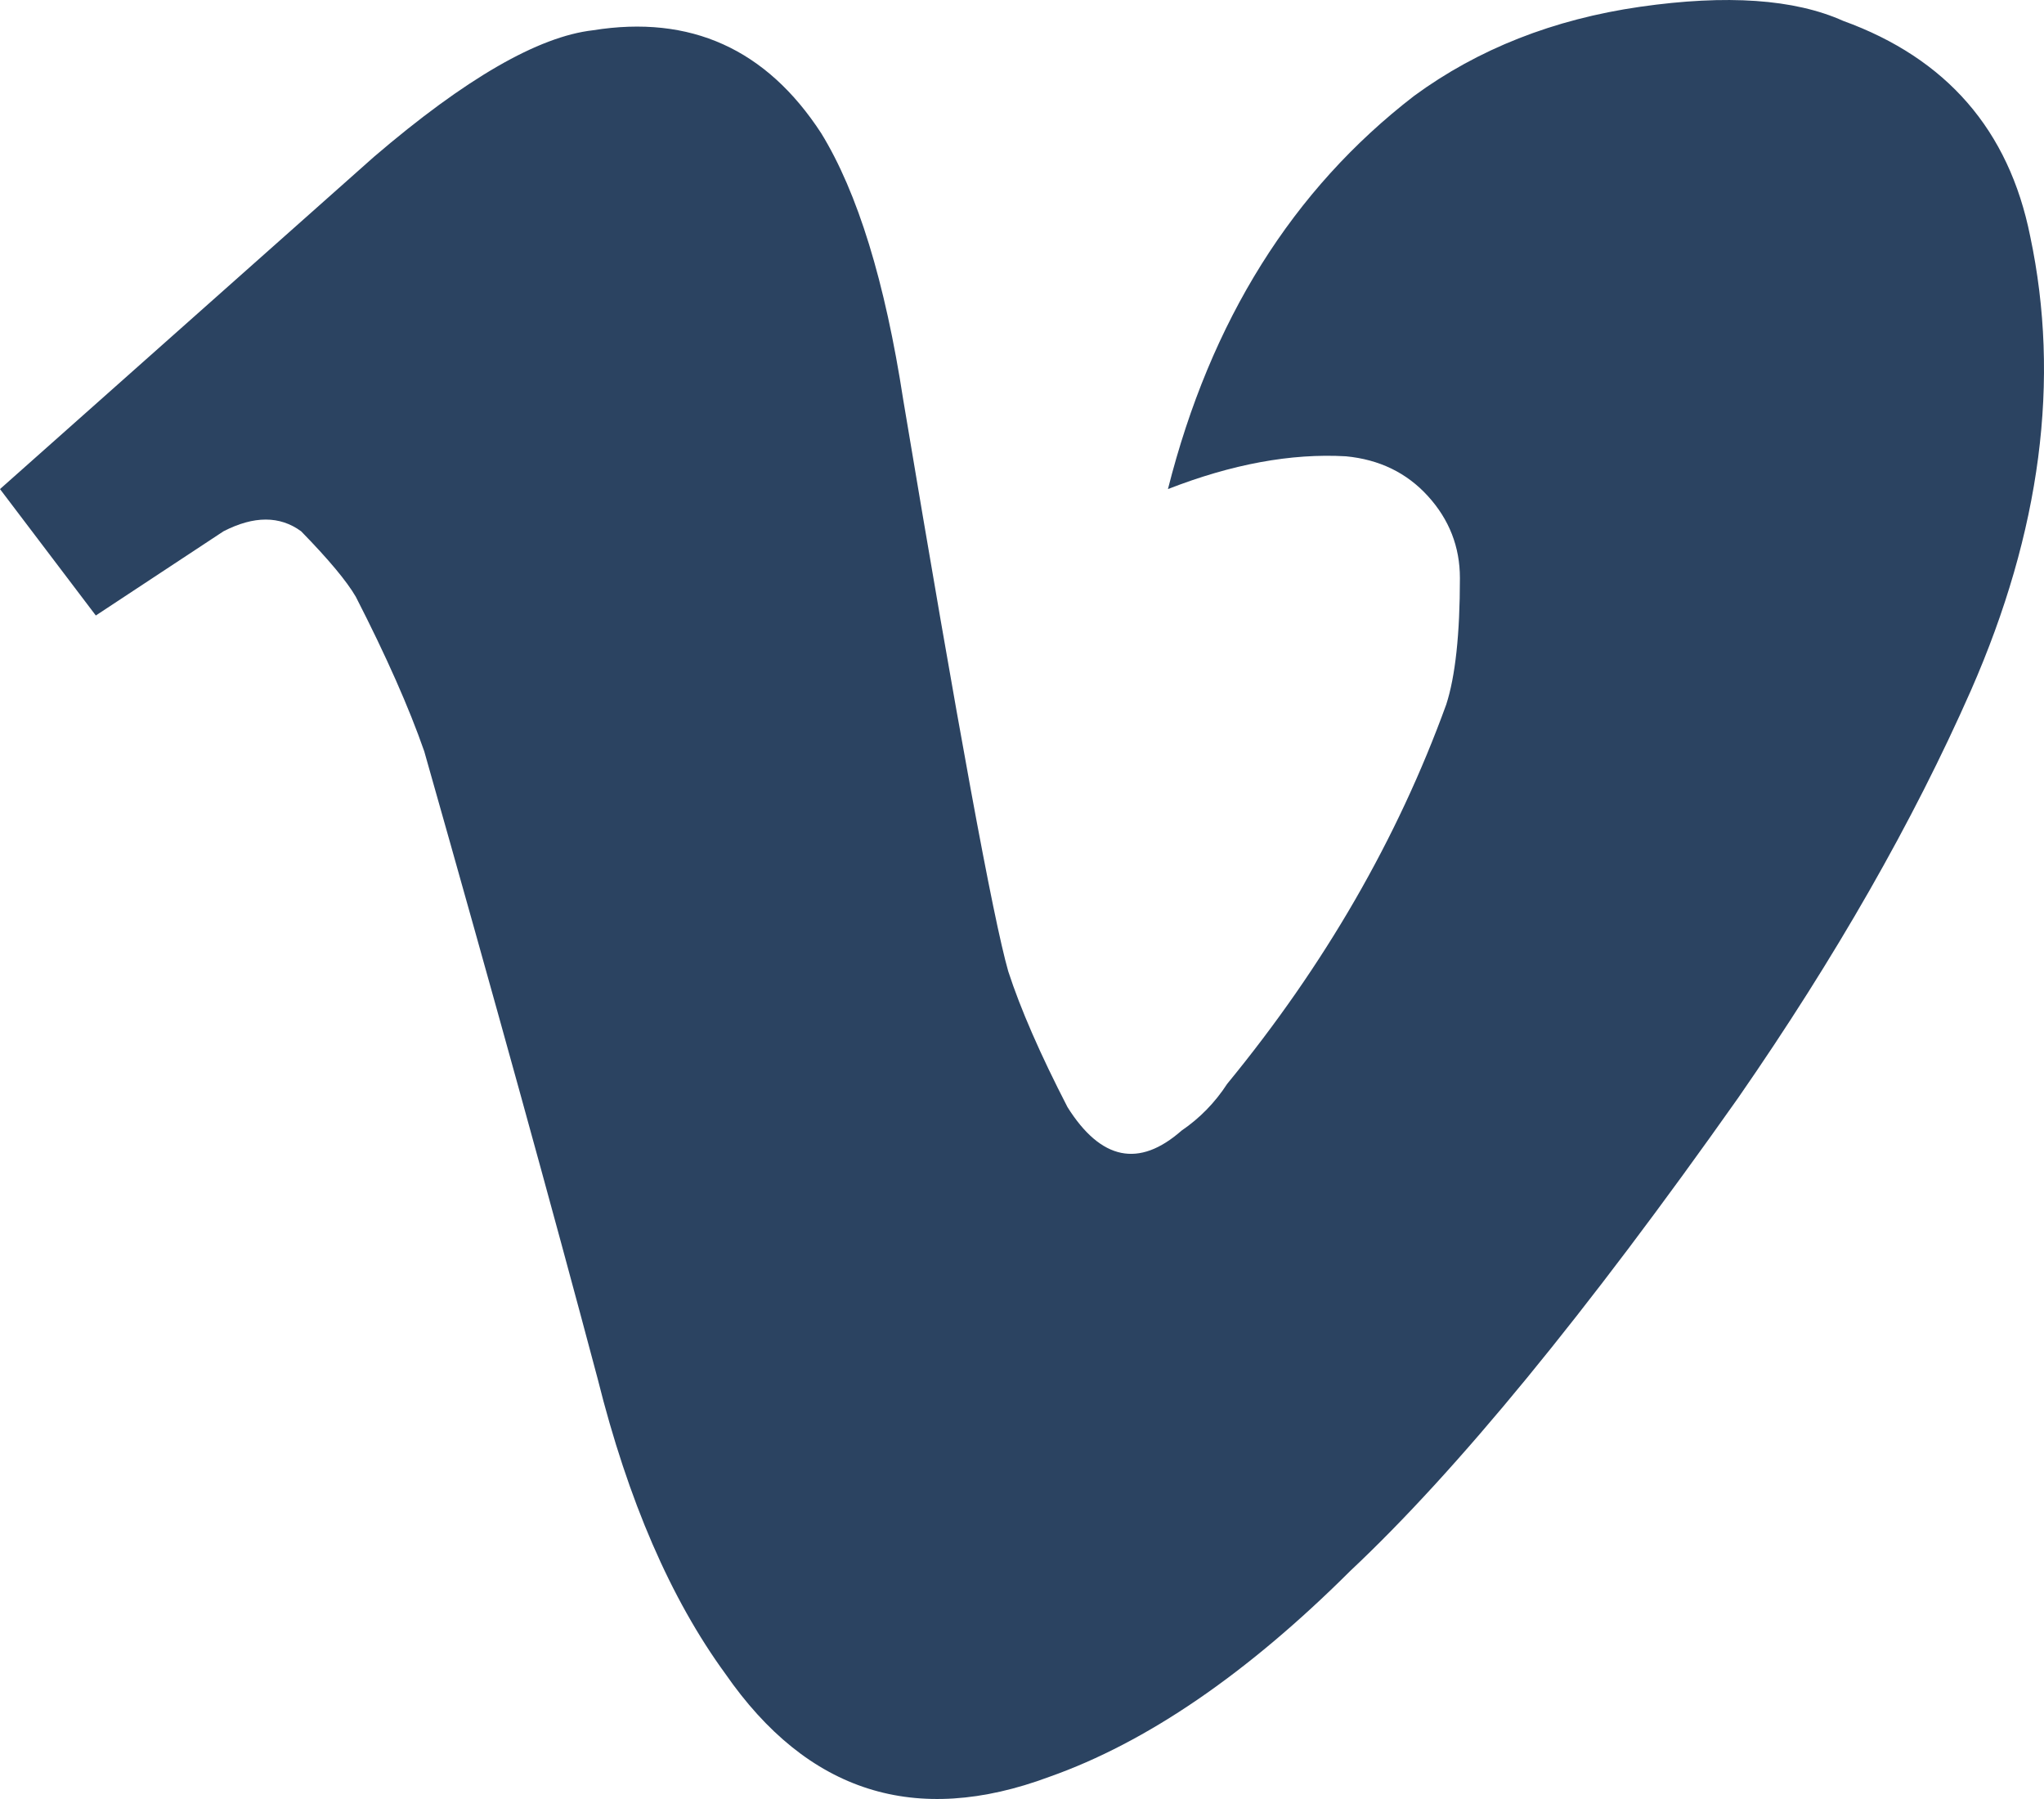
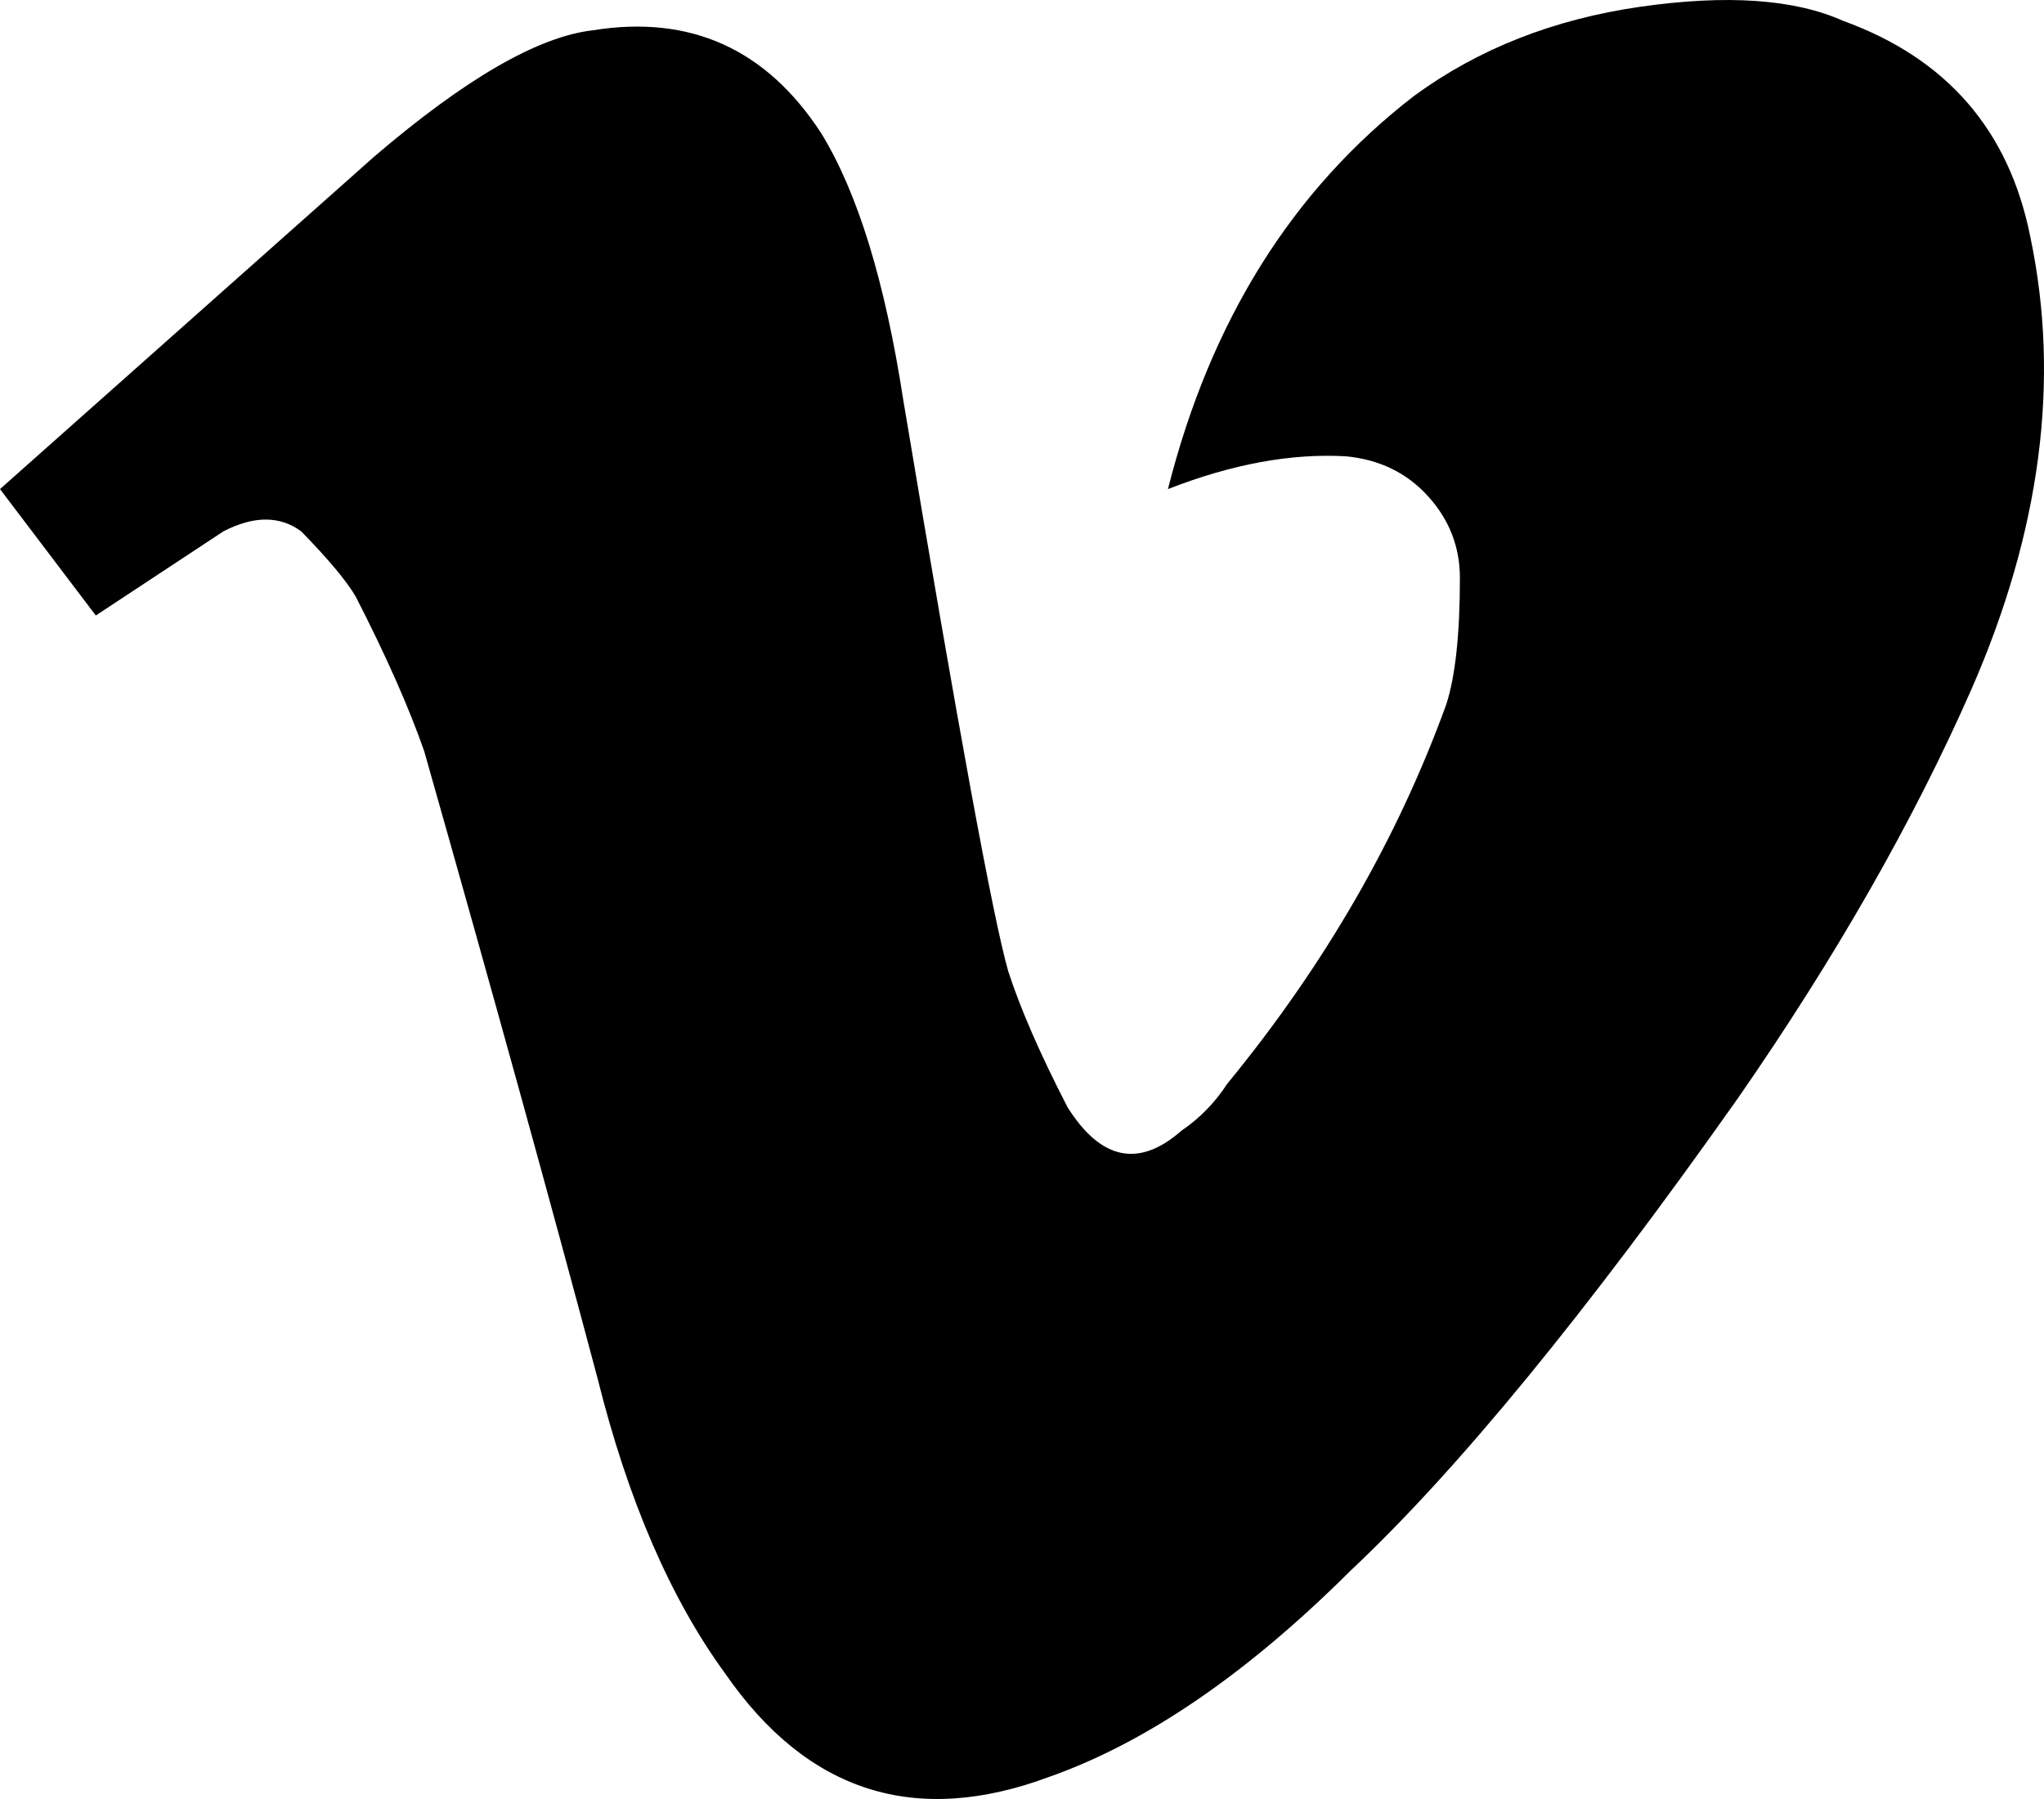
<svg xmlns="http://www.w3.org/2000/svg" width="25px" height="22px" viewBox="0 0 25 22" version="1.1">
  <g id="Symbols" stroke="none" stroke-width="1" fill="none" fill-rule="evenodd">
-     <g id="footer/desktop-v2" transform="translate(-535, -354)" fill="#2B4361">
+     <g id="footer/desktop-v2" transform="translate(-535, -354)" fill="currentColor">
      <g id="Group-18" transform="translate(365, 345)">
        <g id="Group-17" transform="translate(0, 7)">
          <g id="icon/vm/indigo/700" transform="translate(170, 2)">
            <path d="M8.872,20.469 C9.877,21.919 11.197,22.339 12.834,21.729 C14.024,21.309 15.252,20.469 16.517,19.209 C17.819,17.987 19.4,16.06 21.26,13.425 C22.45,11.708 23.399,10.047 24.106,8.444 C24.961,6.497 25.203,4.645 24.831,2.889 C24.571,1.591 23.808,0.713 22.543,0.255 C21.948,-0.012 21.12,-0.069 20.06,0.083 C19,0.236 18.079,0.599 17.298,1.171 C15.81,2.317 14.806,3.92 14.285,5.981 C15.066,5.676 15.791,5.542 16.461,5.58 C16.87,5.619 17.205,5.781 17.465,6.067 C17.726,6.354 17.856,6.688 17.856,7.069 C17.856,7.756 17.8,8.272 17.689,8.615 C17.093,10.257 16.201,11.803 15.01,13.254 C14.861,13.483 14.675,13.674 14.452,13.826 C13.931,14.284 13.466,14.189 13.057,13.54 C12.722,12.891 12.481,12.337 12.332,11.879 C12.146,11.23 11.718,8.902 11.048,4.893 C10.825,3.443 10.49,2.355 10.044,1.629 C9.374,0.599 8.444,0.179 7.254,0.37 C6.584,0.446 5.692,0.961 4.576,1.916 L4.576,1.916 L0,5.981 L1.172,7.527 L2.734,6.497 C3.106,6.306 3.422,6.306 3.683,6.497 C4.018,6.84 4.241,7.107 4.352,7.298 C4.724,8.024 5.003,8.654 5.189,9.188 C6.045,12.204 6.752,14.762 7.31,16.861 C7.682,18.35 8.203,19.553 8.872,20.469 Z" id="" />
          </g>
        </g>
      </g>
    </g>
  </g>
</svg>
